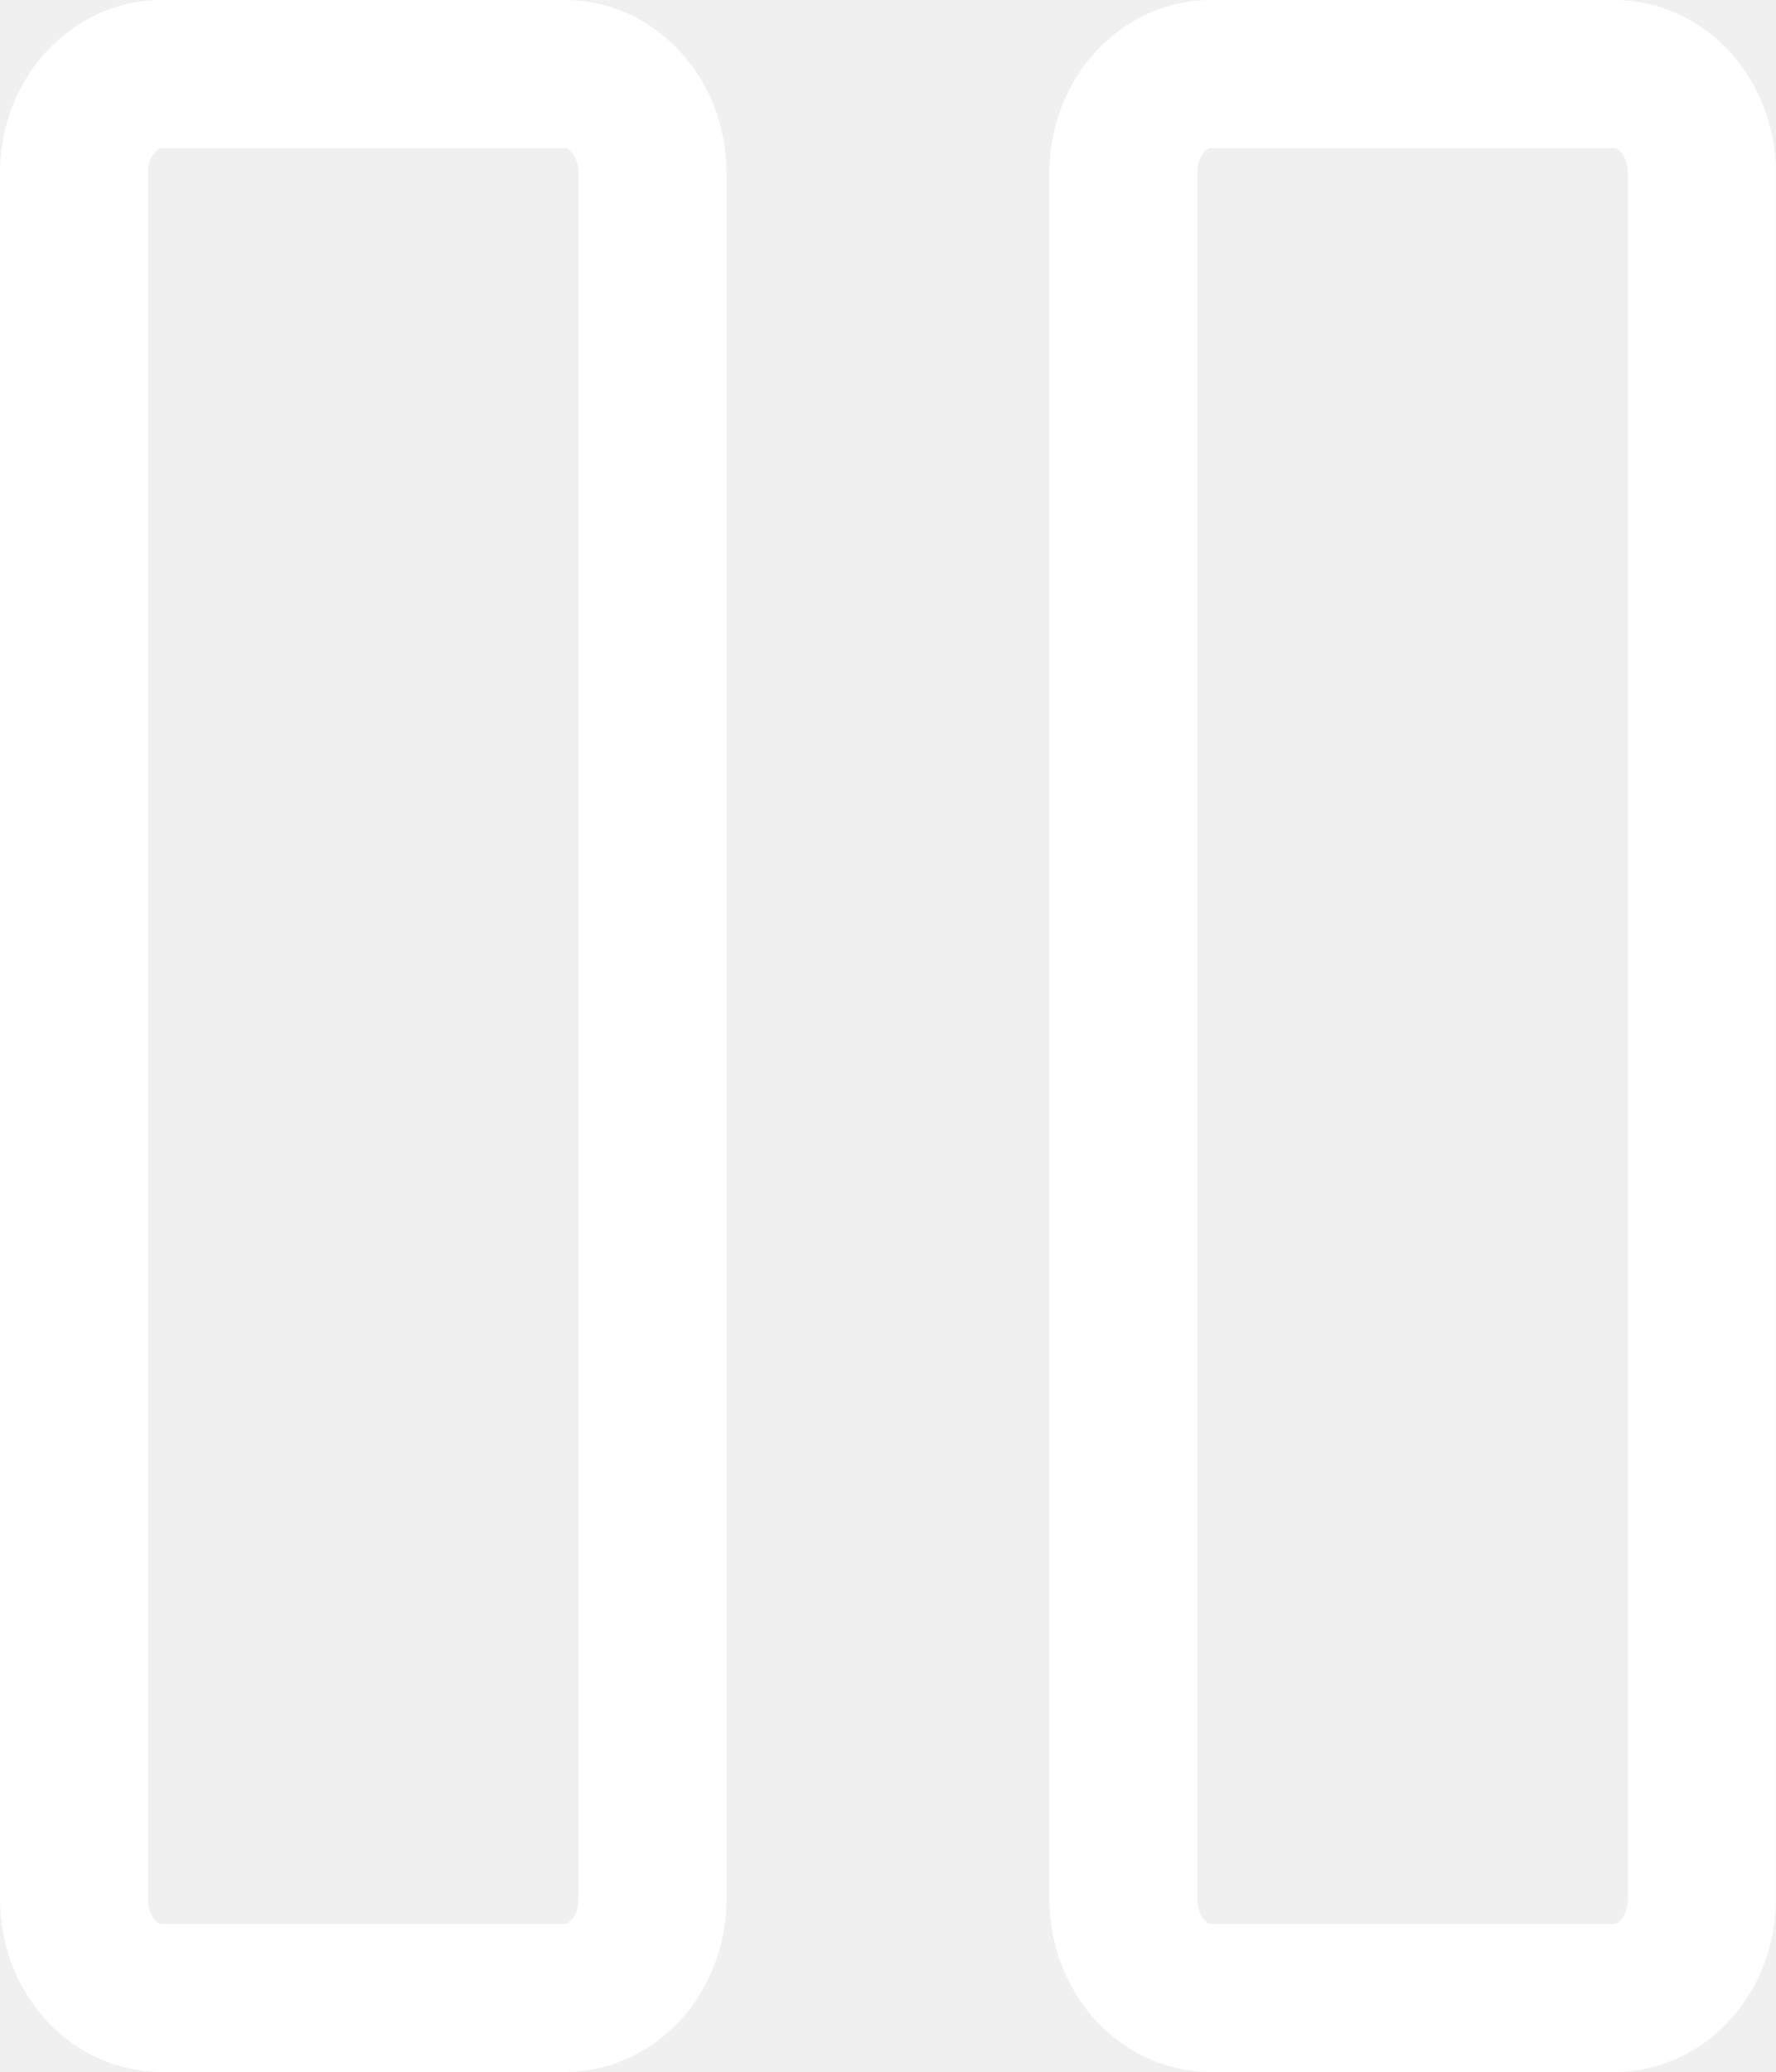
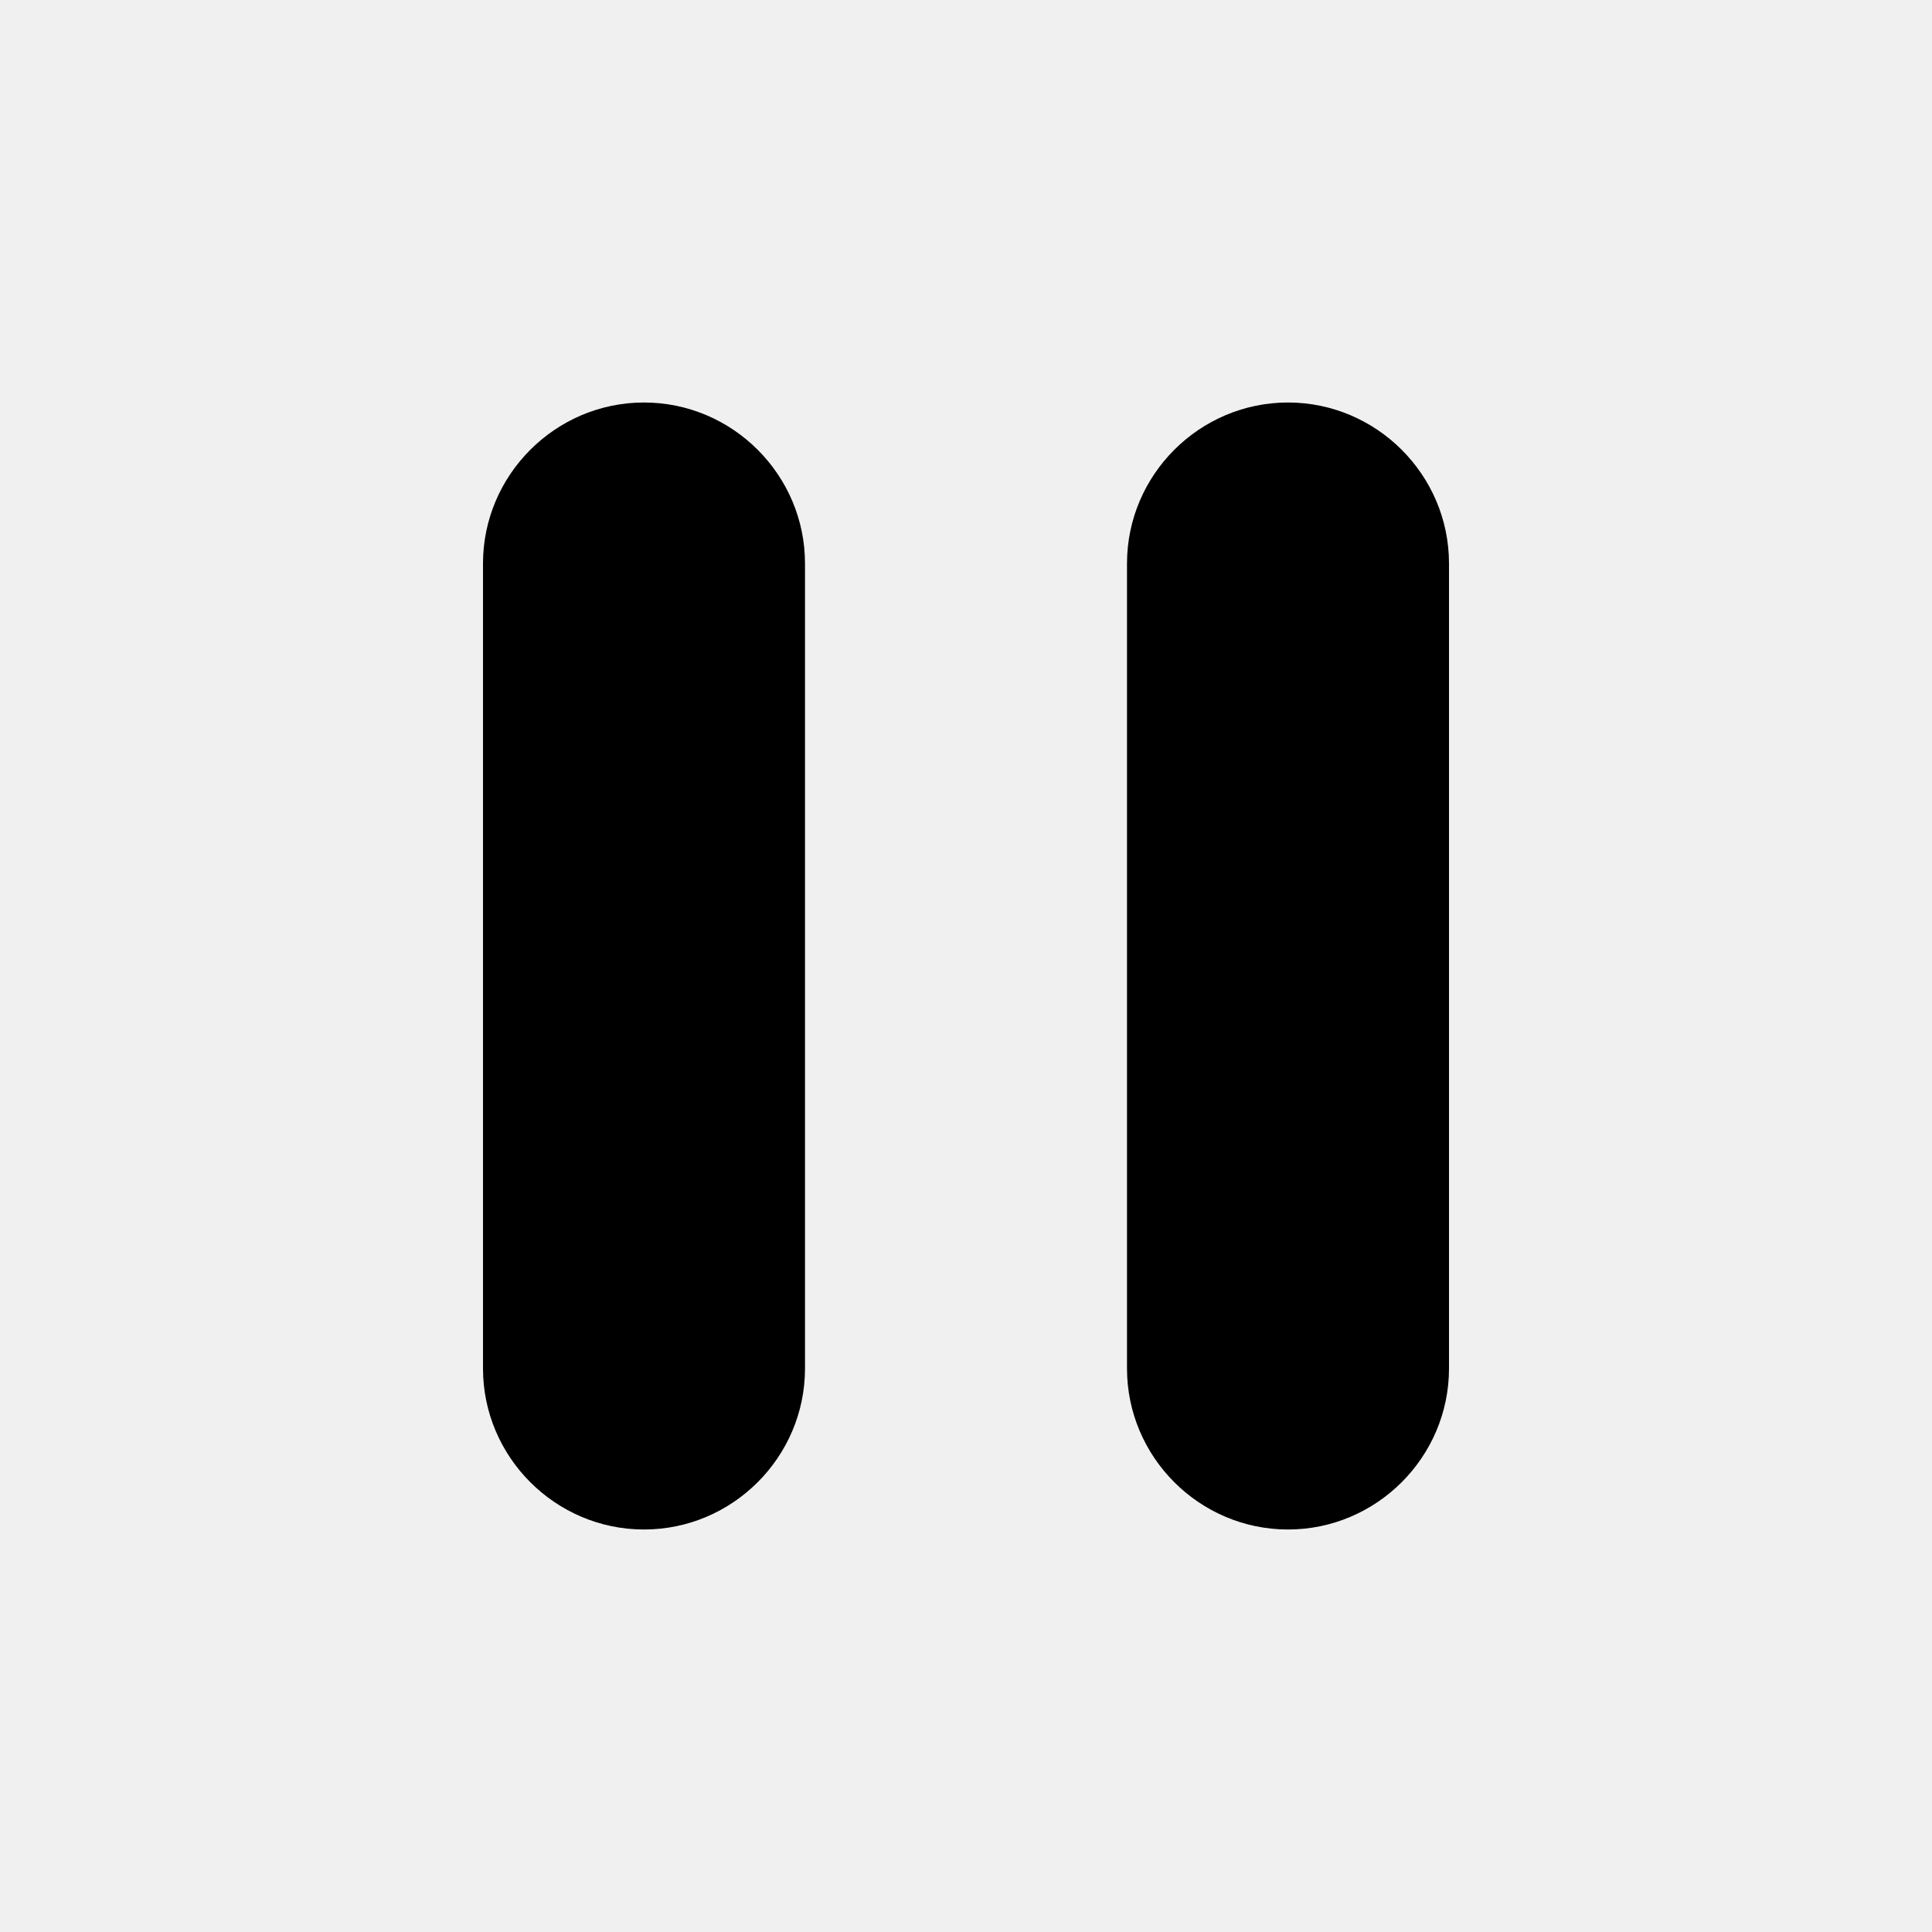
- <svg xmlns="http://www.w3.org/2000/svg" width="48" height="56" viewBox="0 0 48 56" fill="none">
-   <path d="M46 4.667V51.333C46 52.082 45.721 52.776 45.261 53.267C44.806 53.754 44.218 54 43.636 54H32.727C32.145 54 31.558 53.754 31.103 53.267C30.643 52.776 30.364 52.082 30.364 51.333V4.667C30.364 3.918 30.643 3.224 31.103 2.733C31.558 2.246 32.145 2 32.727 2H43.636C44.218 2 44.806 2.246 45.261 2.733C45.721 3.224 46 3.918 46 4.667ZM4.364 2H15.273C15.855 2 16.442 2.246 16.897 2.733C17.357 3.224 17.636 3.918 17.636 4.667V51.333C17.636 52.082 17.357 52.776 16.897 53.267C16.442 53.754 15.855 54 15.273 54H4.364C3.782 54 3.194 53.754 2.739 53.267C2.279 52.776 2 52.082 2 51.333V4.667C2 3.918 2.279 3.224 2.739 2.733C3.194 2.246 3.782 2 4.364 2Z" stroke="white" stroke-width="4" />
+ <svg xmlns="http://www.w3.org/2000/svg" width="48" height="48" viewBox="0 0 24 24">
+   <path fill="currentColor" d="M8 19c1.1 0 2-.9 2-2V7c0-1.1-.9-2-2-2s-2 .9-2 2v10c0 1.1.9 2 2 2m6-12v10c0 1.1.9 2 2 2s2-.9 2-2V7c0-1.1-.9-2-2-2s-2 .9-2 2" />
</svg>
